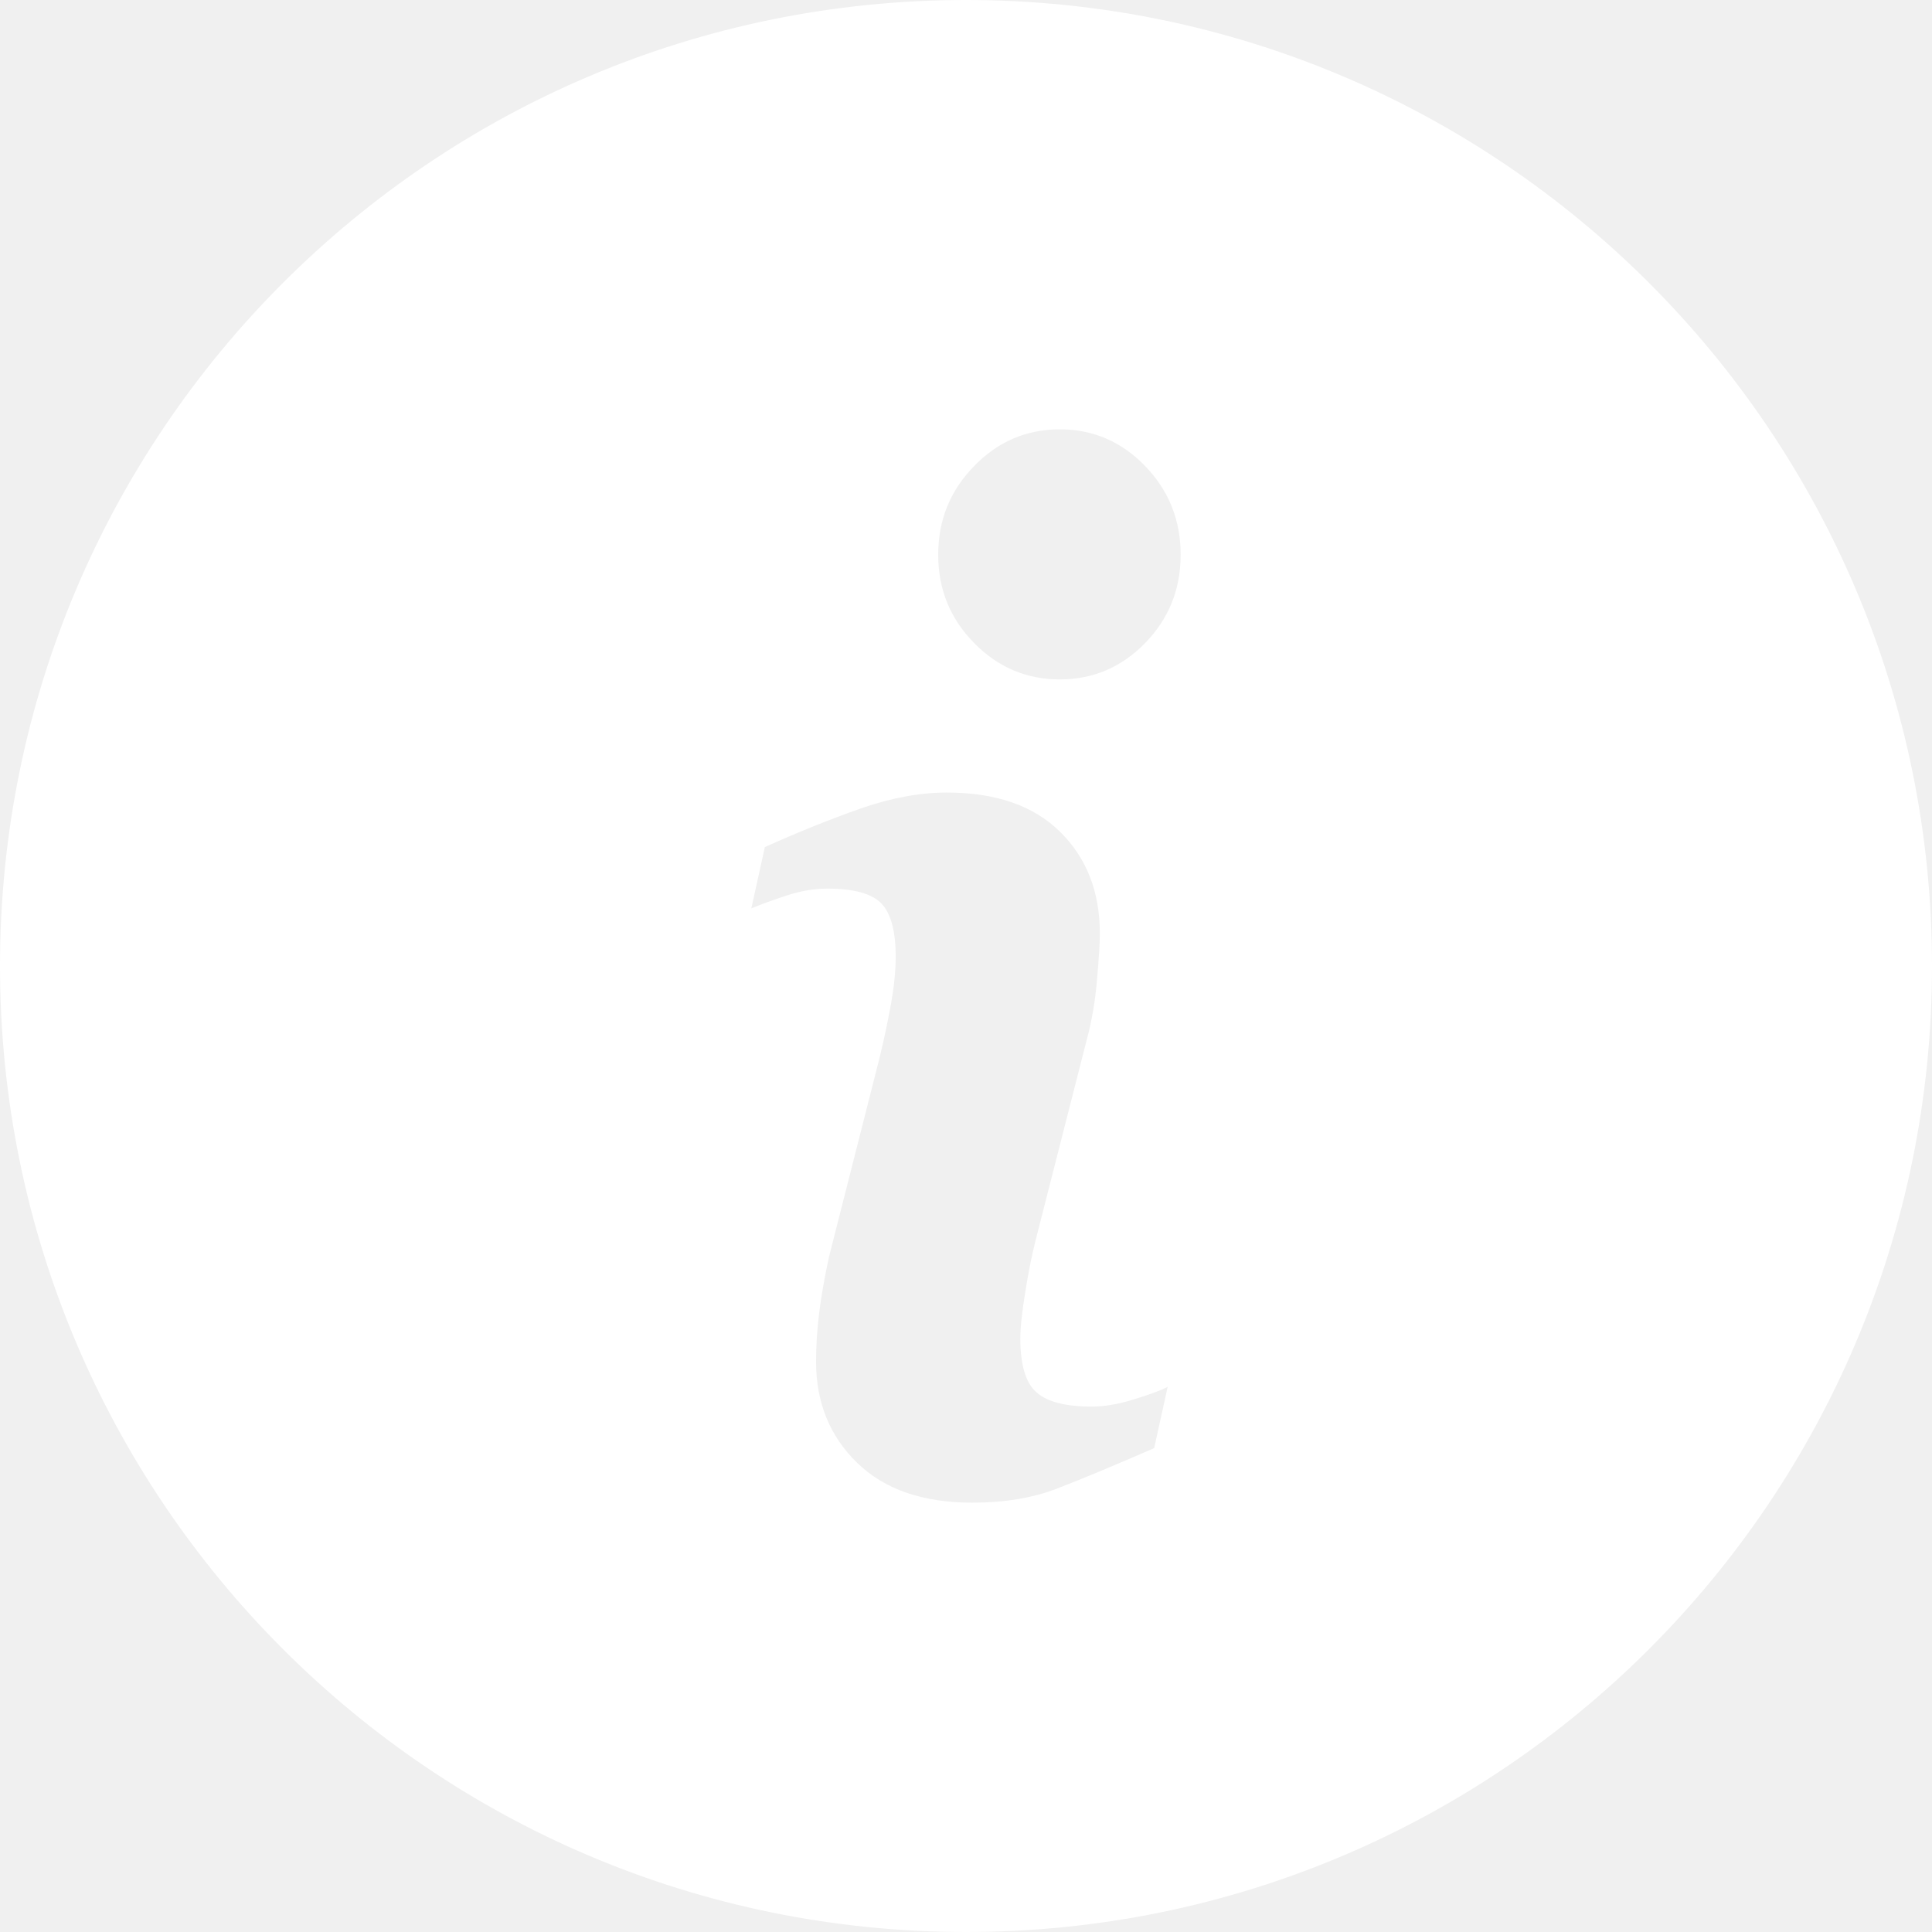
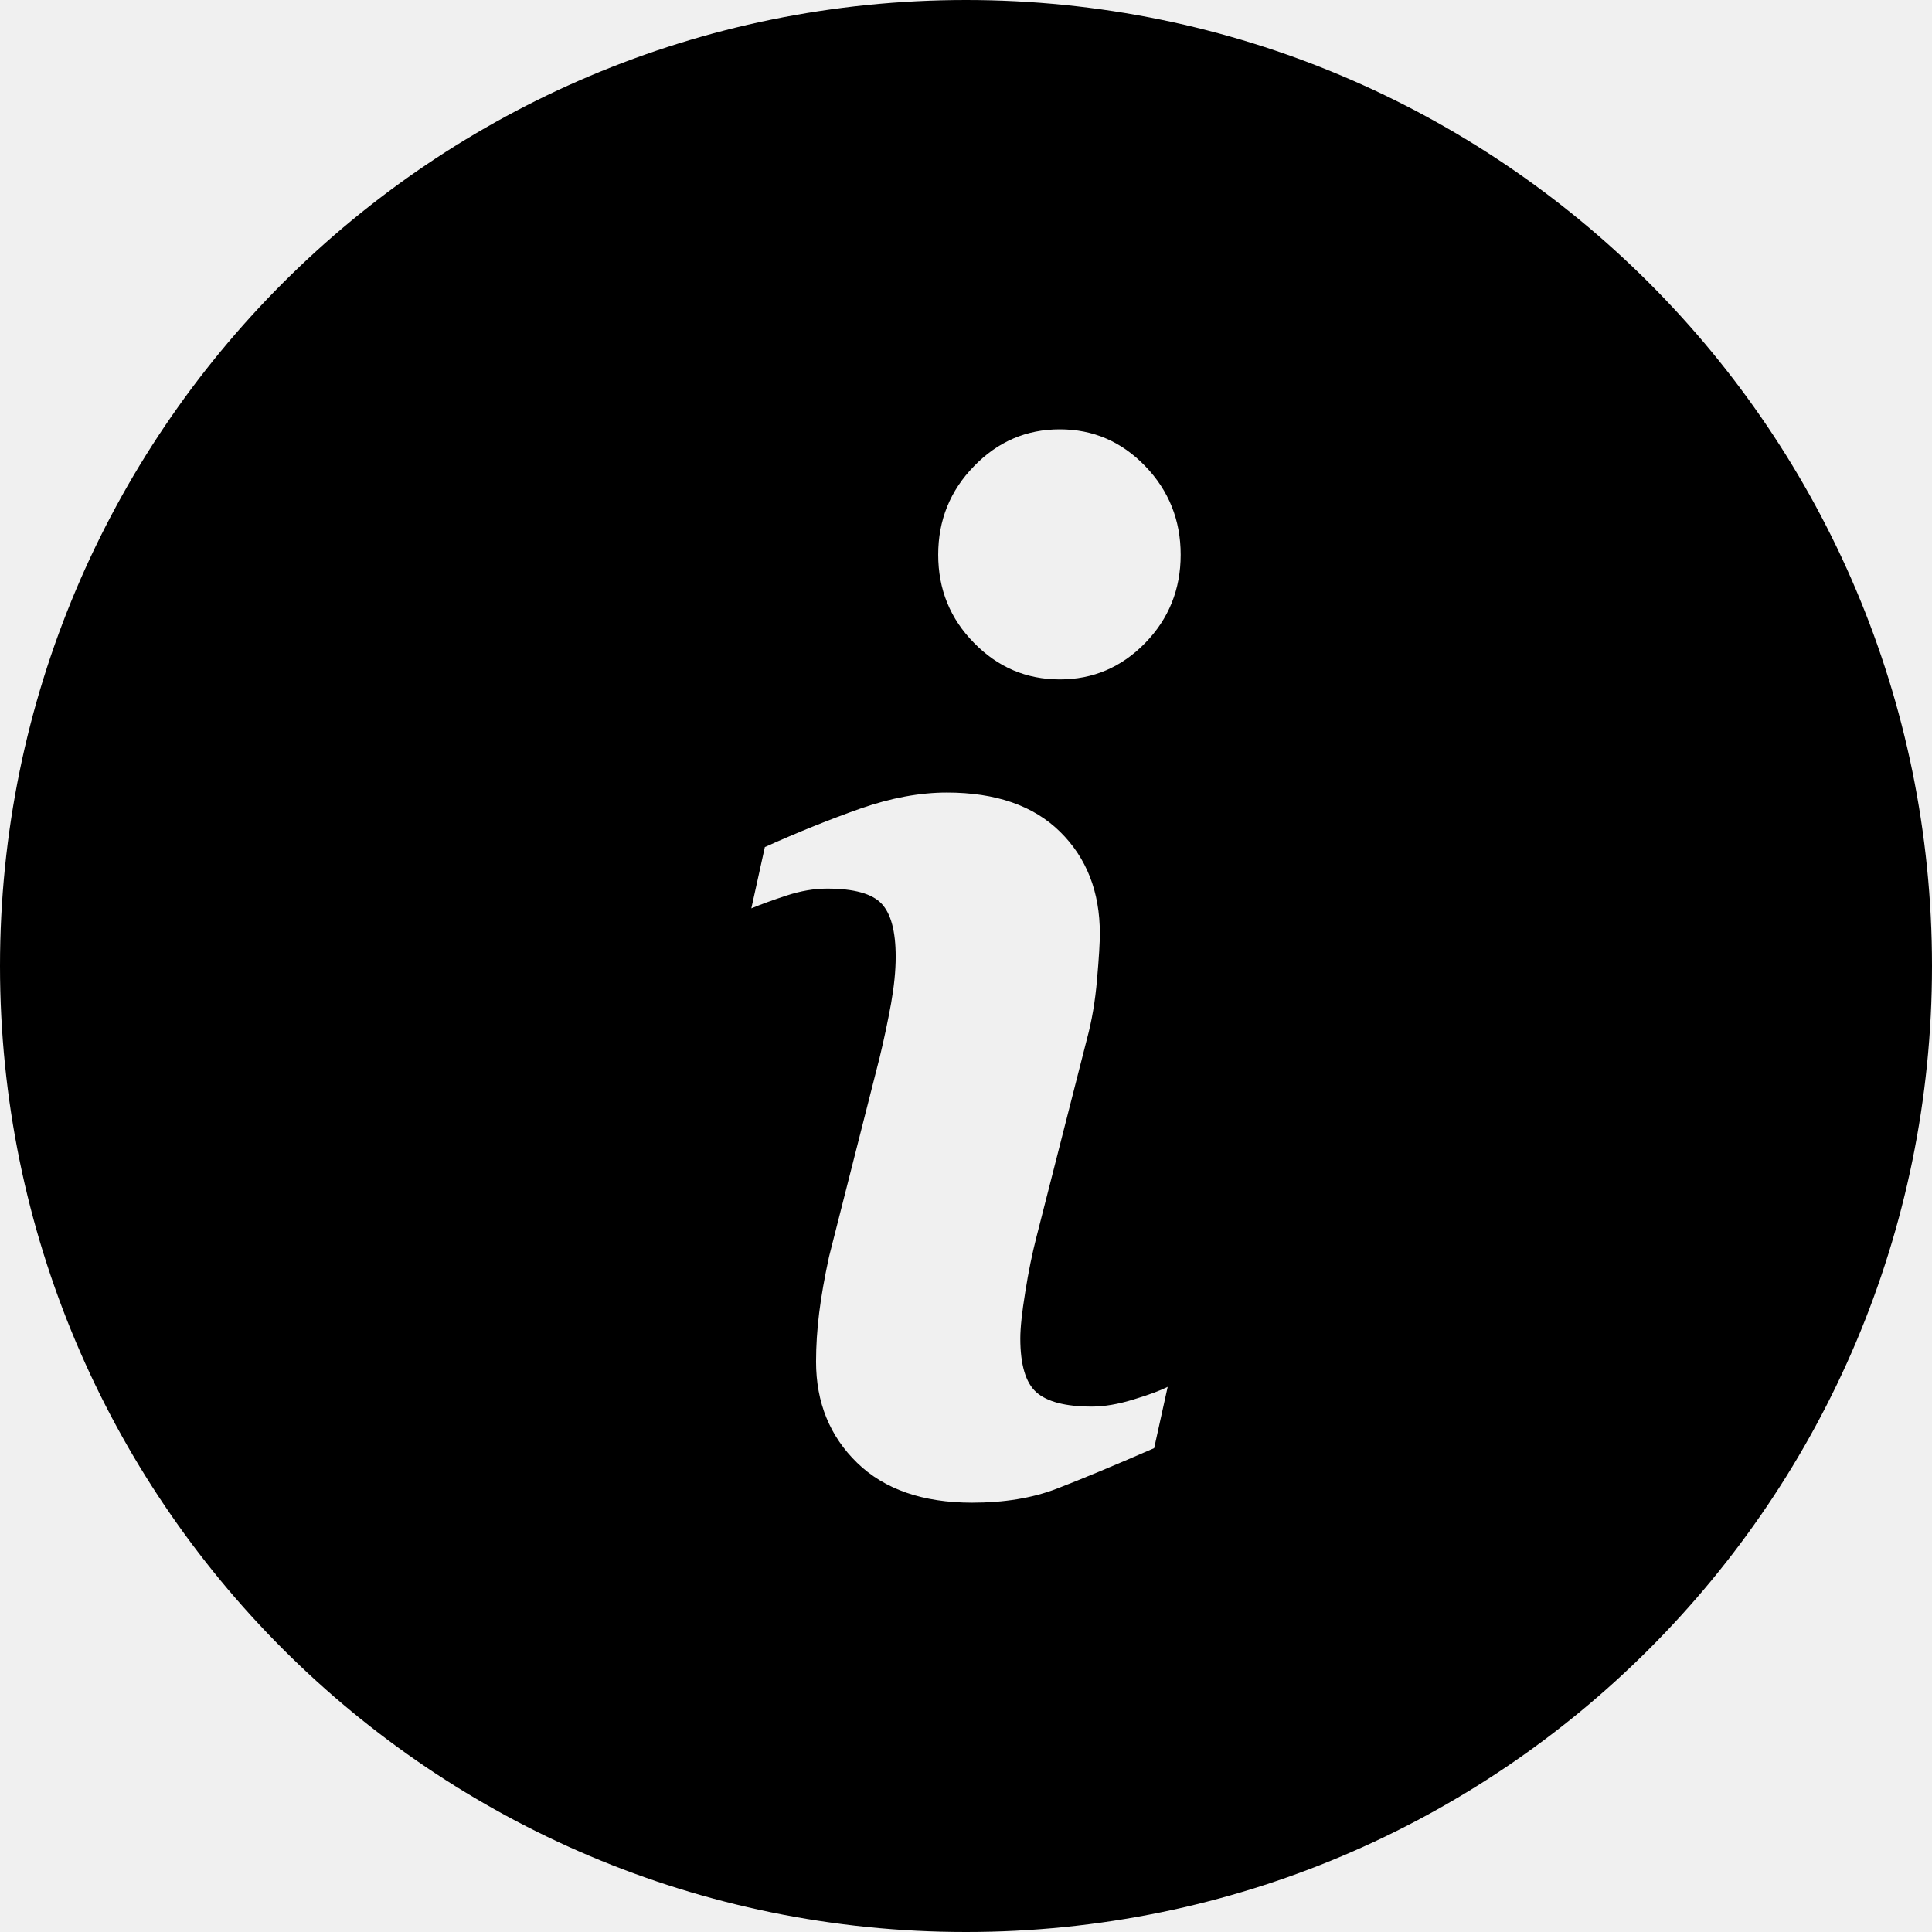
- <svg xmlns="http://www.w3.org/2000/svg" width="18px" height="18px" viewBox="0 0 18 18" version="1.1">
-   <g id="Symbols" stroke="none" strokeWidth="1" fill="none" fillRule="evenodd">
-     <g id="Tooltip/Product" transform="translate(-69, -11)" fill="#FFFFFF" fillRule="nonzero">
+ <svg xmlns="http://www.w3.org/2000/svg" width="18px" className="text-black" height="18px" viewBox="0 0 18 18" version="1.1">
+   <g id="Symbols" stroke="none" strokeWidth="1" fill="#000">
+     <g id="Tooltip/Product" transform="translate(-69, -11)" fill="#000000">
      <path d="M78,29 C73.029,29 69,24.971 69,20 C69,15.029 73.029,11 78,11 C82.971,11 87,15.029 87,20 C87,24.971 82.971,29 78,29 Z M79.879,23.921 C79.814,23.954 79.709,23.994 79.563,24.038 C79.418,24.083 79.287,24.105 79.172,24.105 C78.927,24.105 78.755,24.06 78.655,23.971 C78.556,23.883 78.506,23.715 78.506,23.47 C78.506,23.372 78.521,23.229 78.552,23.038 C78.582,22.848 78.617,22.678 78.655,22.53 L79.126,20.683 C79.172,20.513 79.204,20.327 79.221,20.124 C79.239,19.921 79.247,19.779 79.247,19.698 C79.247,19.309 79.124,18.993 78.876,18.749 C78.629,18.506 78.278,18.384 77.822,18.384 C77.569,18.384 77.301,18.434 77.017,18.533 C76.734,18.633 76.437,18.752 76.126,18.892 L76,19.463 C76.092,19.425 76.202,19.385 76.33,19.343 C76.459,19.301 76.584,19.279 76.707,19.279 C76.956,19.279 77.125,19.326 77.213,19.419 C77.301,19.512 77.345,19.677 77.345,19.914 C77.345,20.046 77.33,20.19 77.302,20.349 C77.273,20.508 77.238,20.676 77.195,20.854 L76.724,22.708 C76.682,22.903 76.651,23.077 76.632,23.232 C76.613,23.386 76.603,23.538 76.603,23.686 C76.603,24.067 76.731,24.381 76.986,24.629 C77.24,24.876 77.598,25 78.057,25 C78.356,25 78.619,24.957 78.845,24.87 C79.071,24.783 79.374,24.657 79.753,24.492 L79.879,23.921 Z M80,16.168 C80,15.847 79.89,15.571 79.67,15.343 C79.449,15.114 79.184,15 78.874,15 C78.563,15 78.297,15.114 78.075,15.343 C77.852,15.571 77.741,15.847 77.741,16.168 C77.741,16.49 77.852,16.764 78.075,16.99 C78.297,17.217 78.563,17.33 78.874,17.33 C79.184,17.33 79.449,17.217 79.67,16.99 C79.89,16.764 80,16.49 80,16.168 Z" id="ic/info" />
    </g>
  </g>
</svg>
